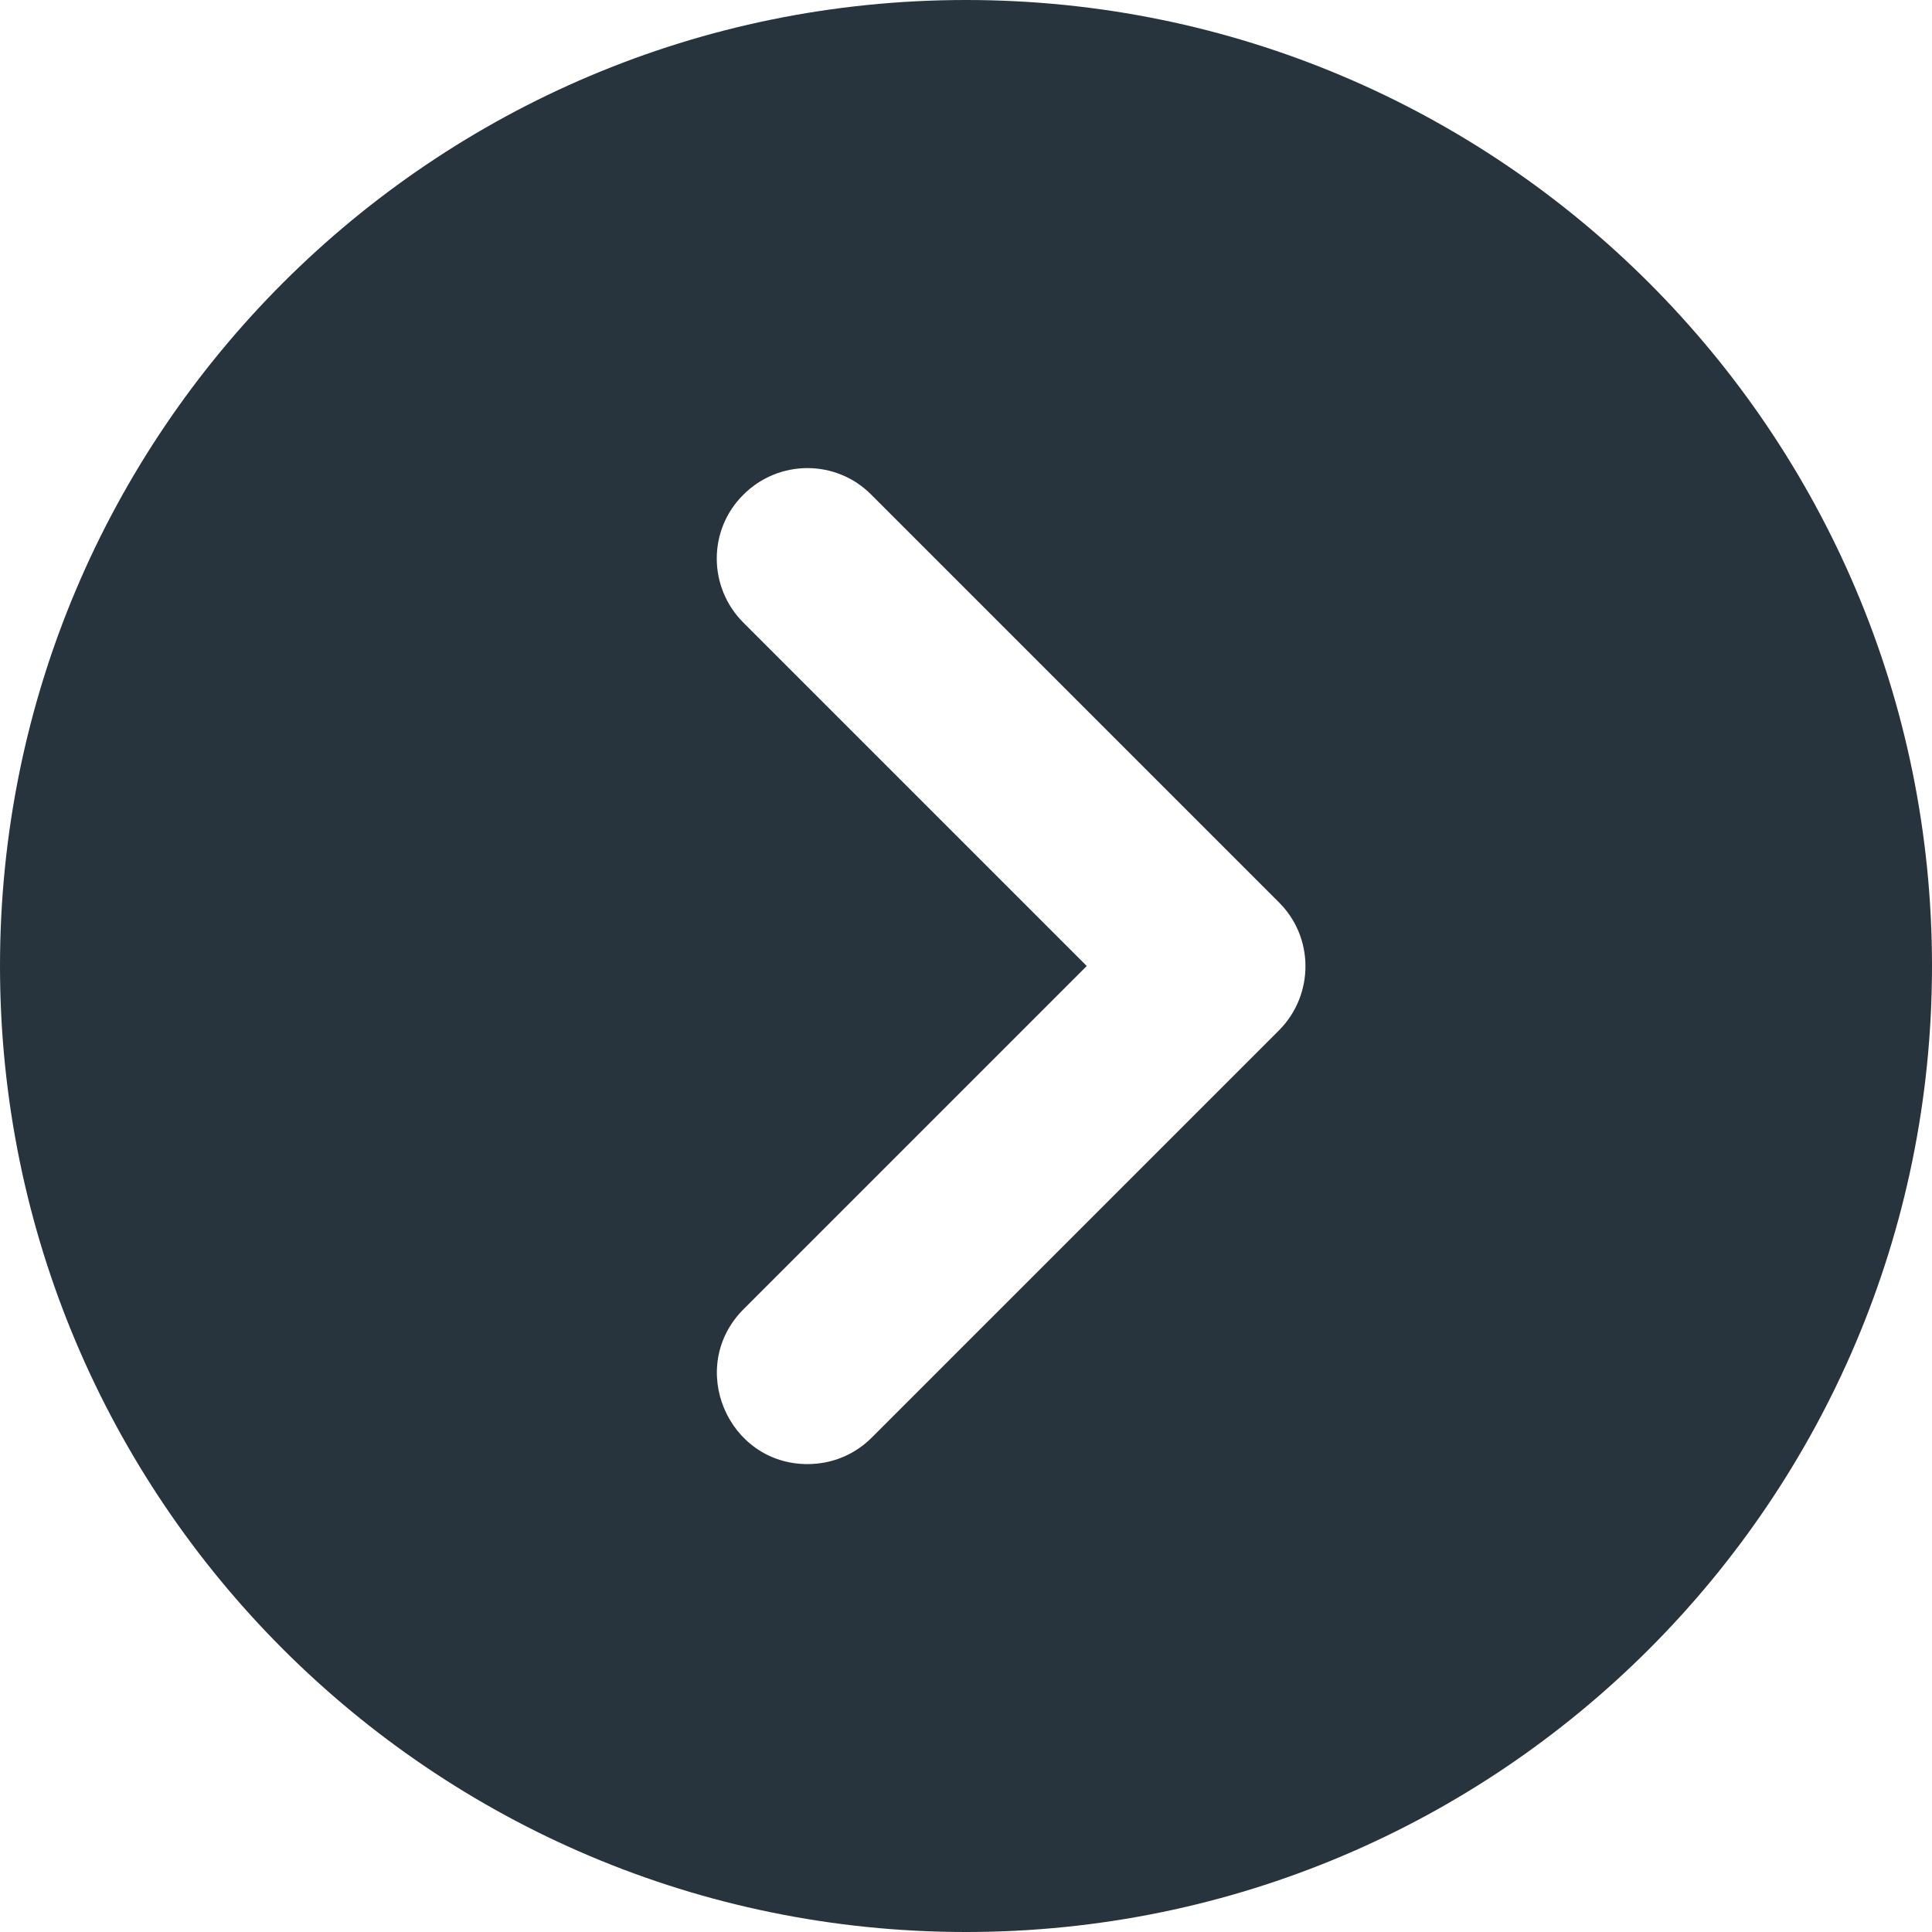
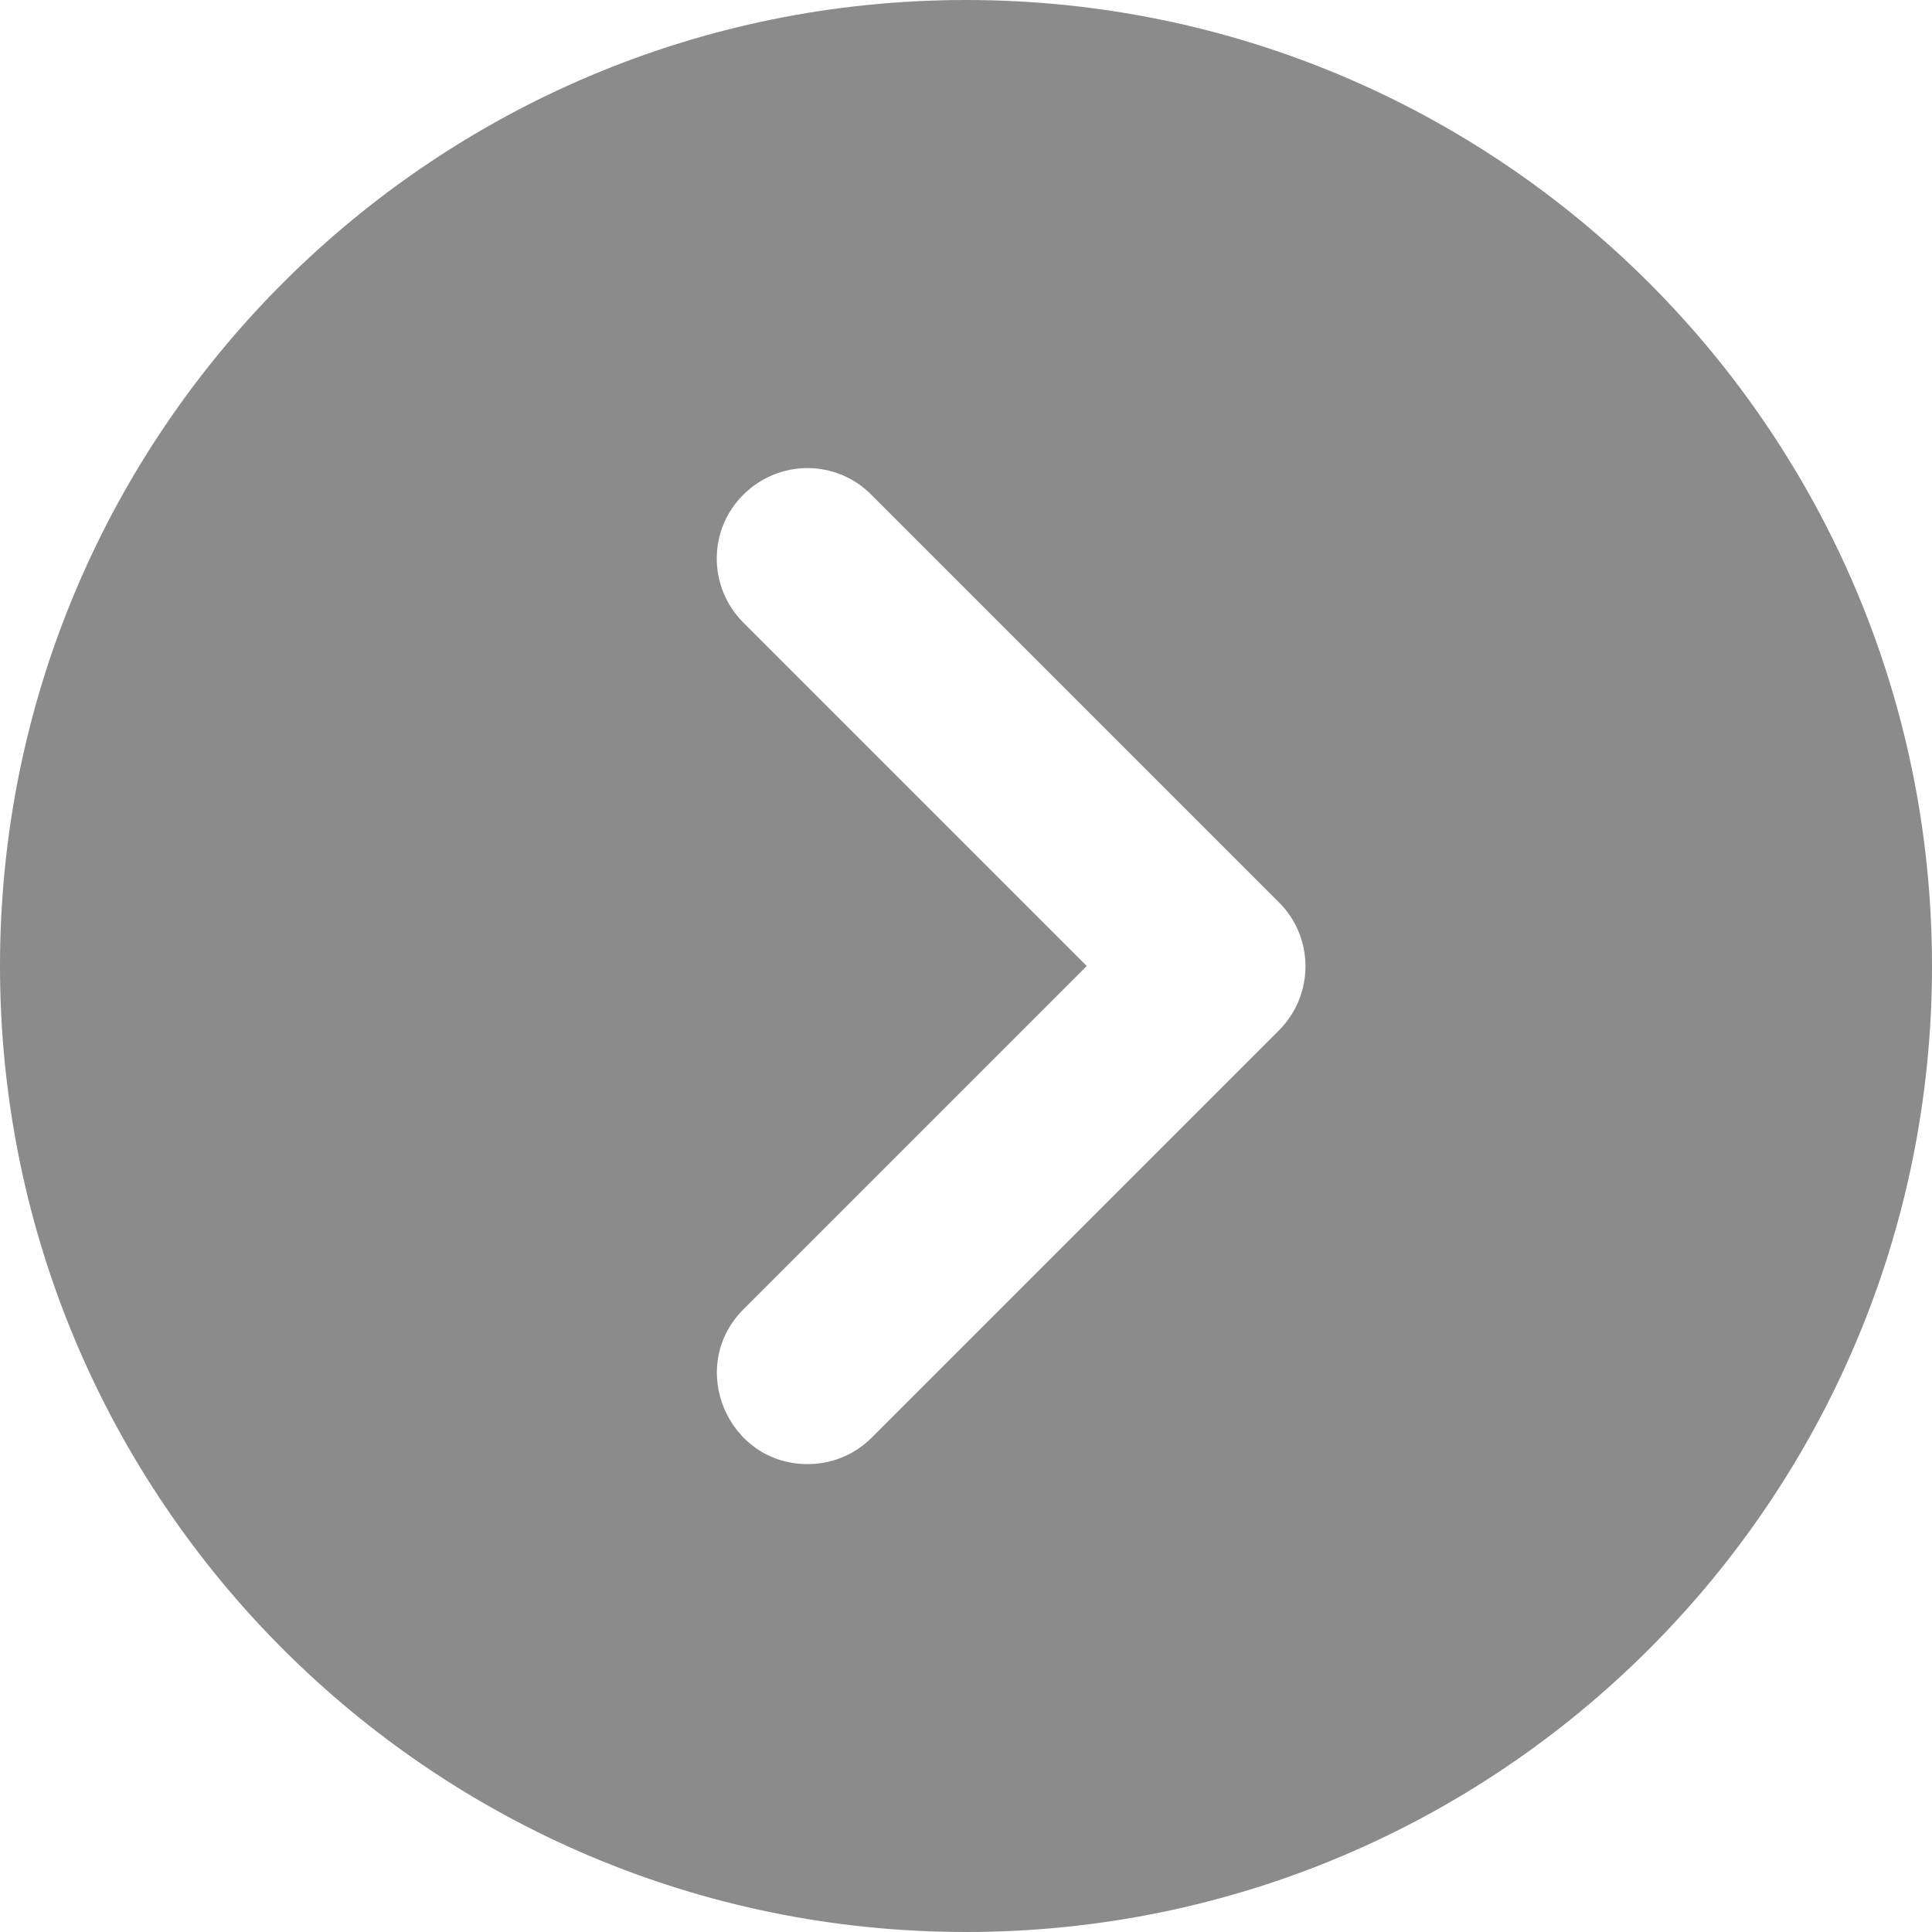
<svg xmlns="http://www.w3.org/2000/svg" version="1.1" id="Layer_1" x="0px" y="0px" viewBox="0 0 512 512" style="enable-background:new 0 0 512 512;" xml:space="preserve">
  <style type="text/css">
- 	.st0{fill:#27333D;}
+ 	.st0{fill:#8B8B8B;}
</style>
  <path class="st0" d="M256,0C114.6,0,0,114.6,0,256s114.6,256,256,256s256-114.6,256-256S397.4,0,256,0z M339,273L231,381  c-4.7,4.7-10.8,7-17,7c-21.2,0-32.1-25.8-17-41l91-91l-91-91c-9.4-9.4-9.4-24.6,0-33.9c9.4-9.4,24.6-9.4,33.9,0l108,108  C348.3,248.4,348.3,263.6,339,273L339,273z" />
</svg>
